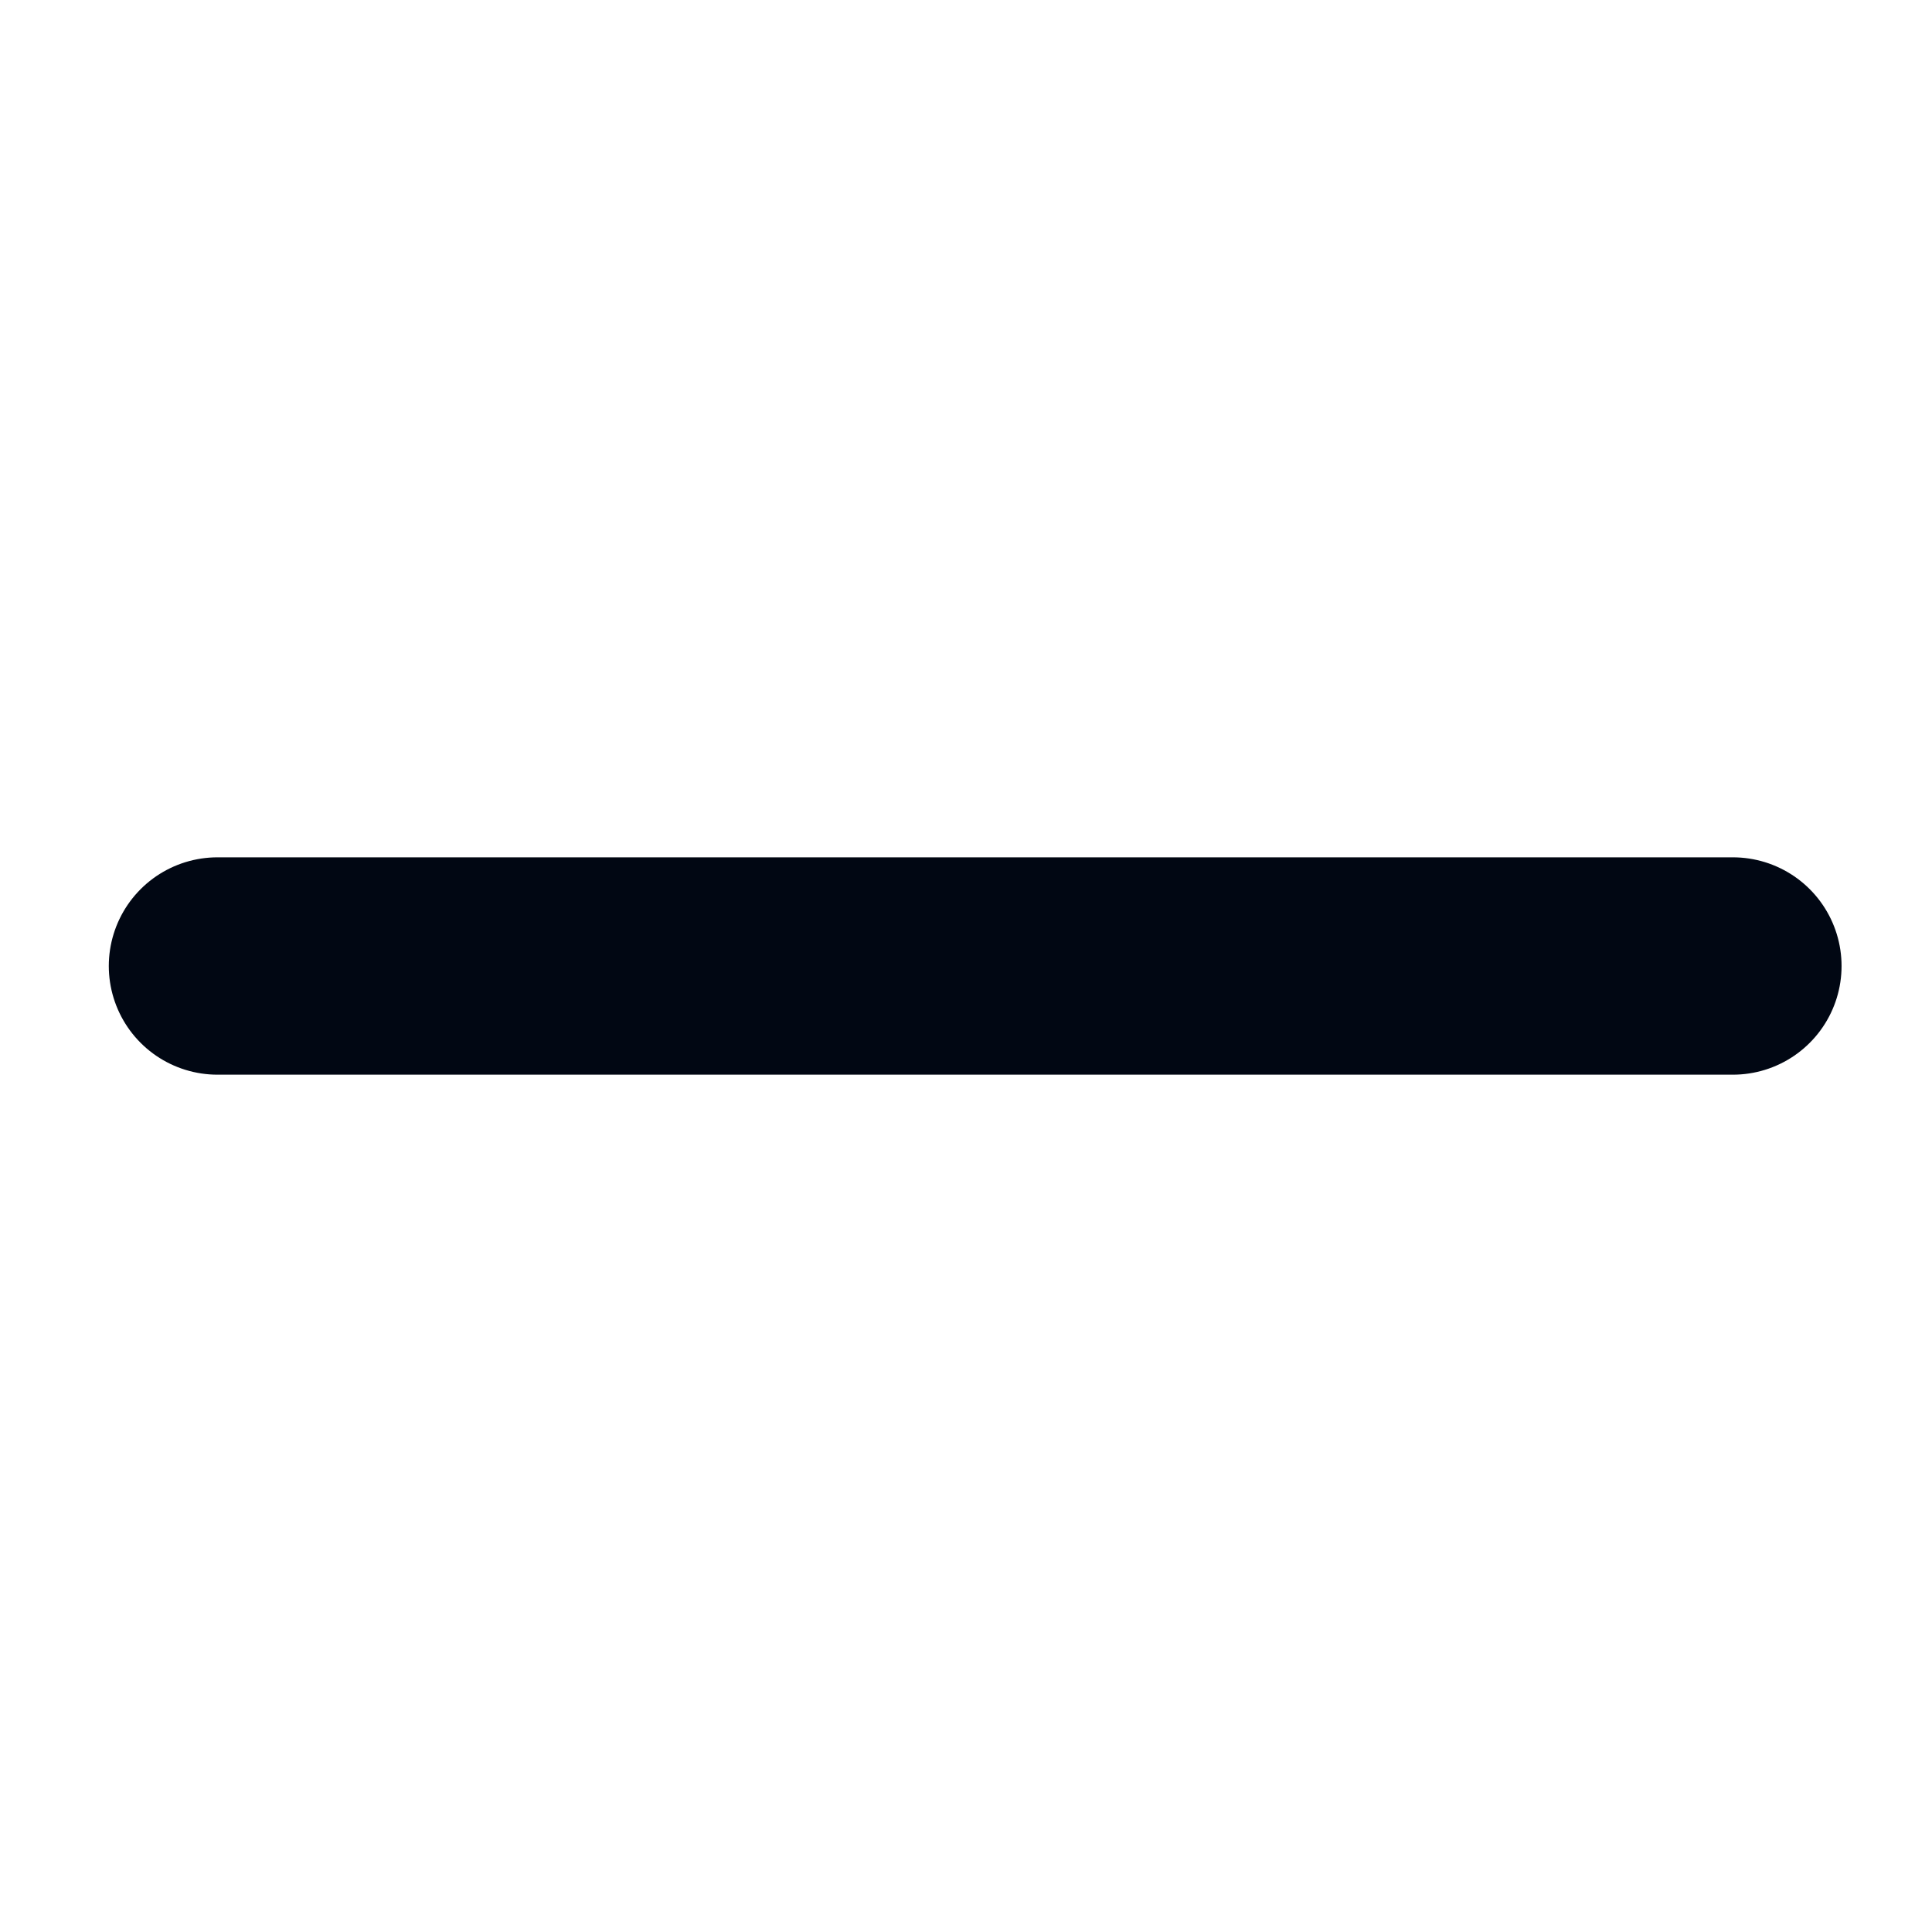
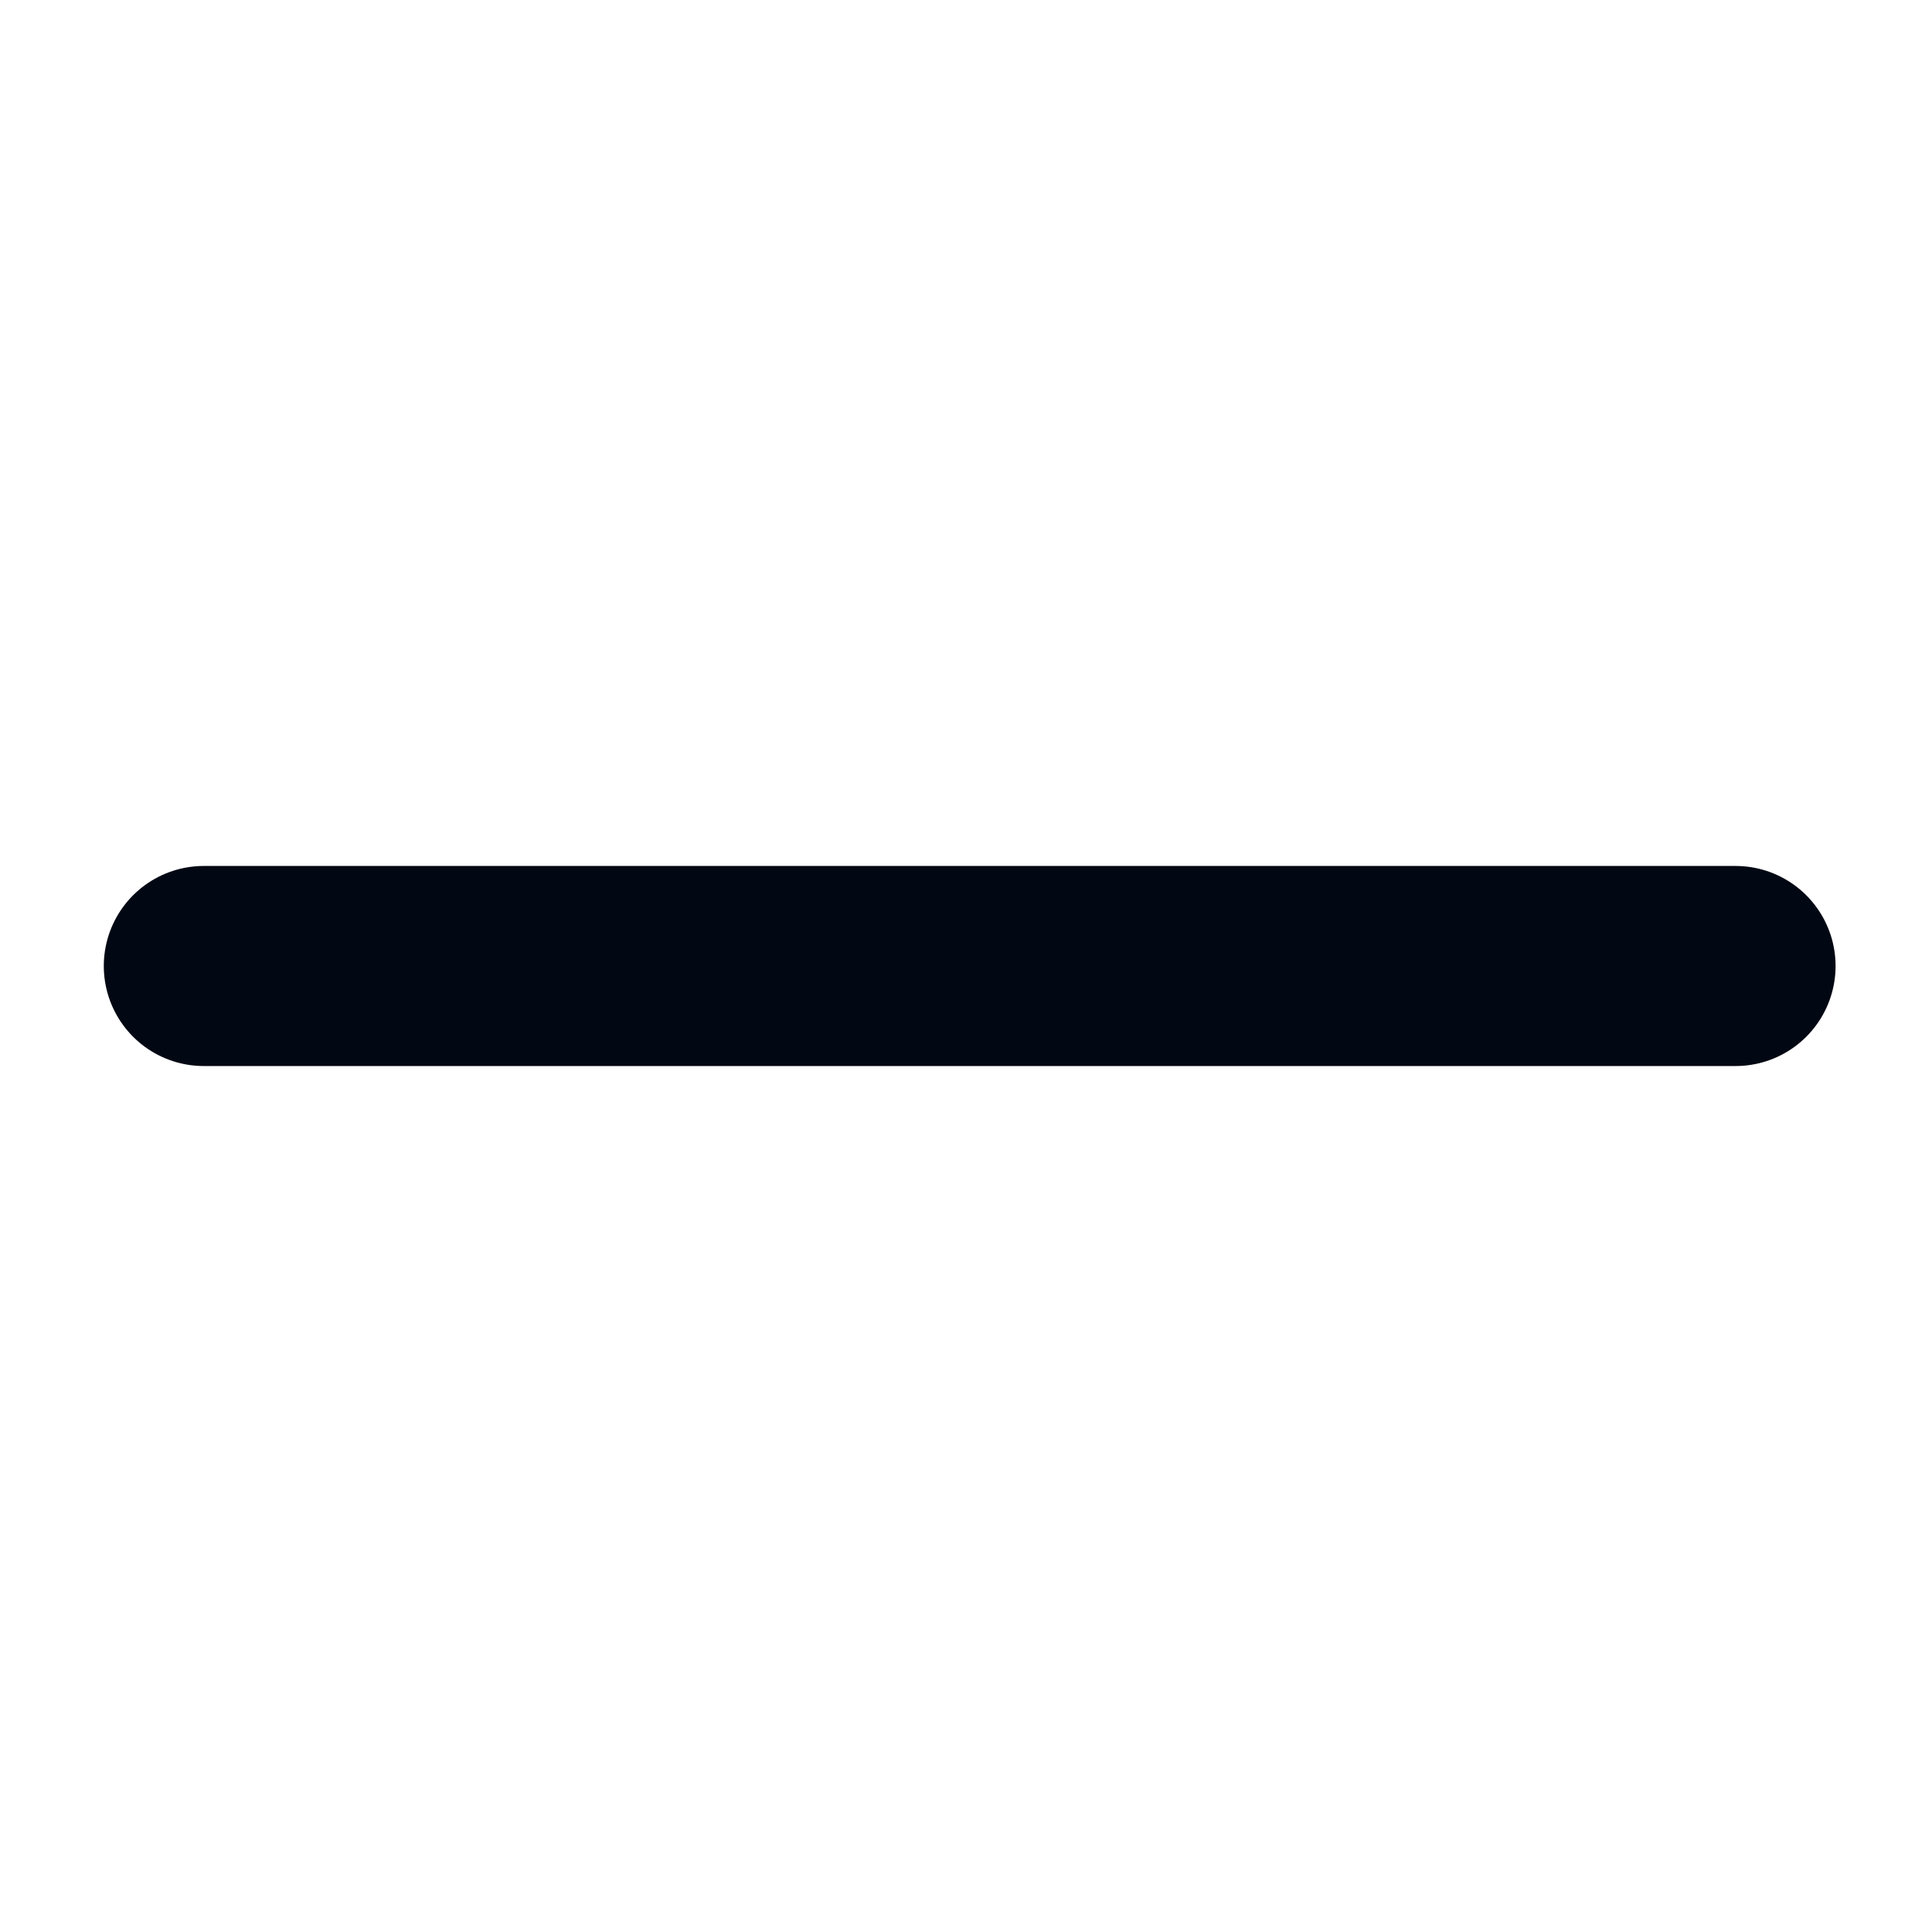
<svg xmlns="http://www.w3.org/2000/svg" width="16" height="16" viewBox="0 0 16 16" fill="none" color="#010713">
-   <path d="M1.801 8H14.351" stroke="currentColor" stroke-width="1.8" stroke-linecap="round" stroke-linejoin="round" />
+   <path d="M1.688 8H14.373" stroke="currentColor" stroke-width="1.657" stroke-linecap="round" stroke-linejoin="round" />
</svg>
